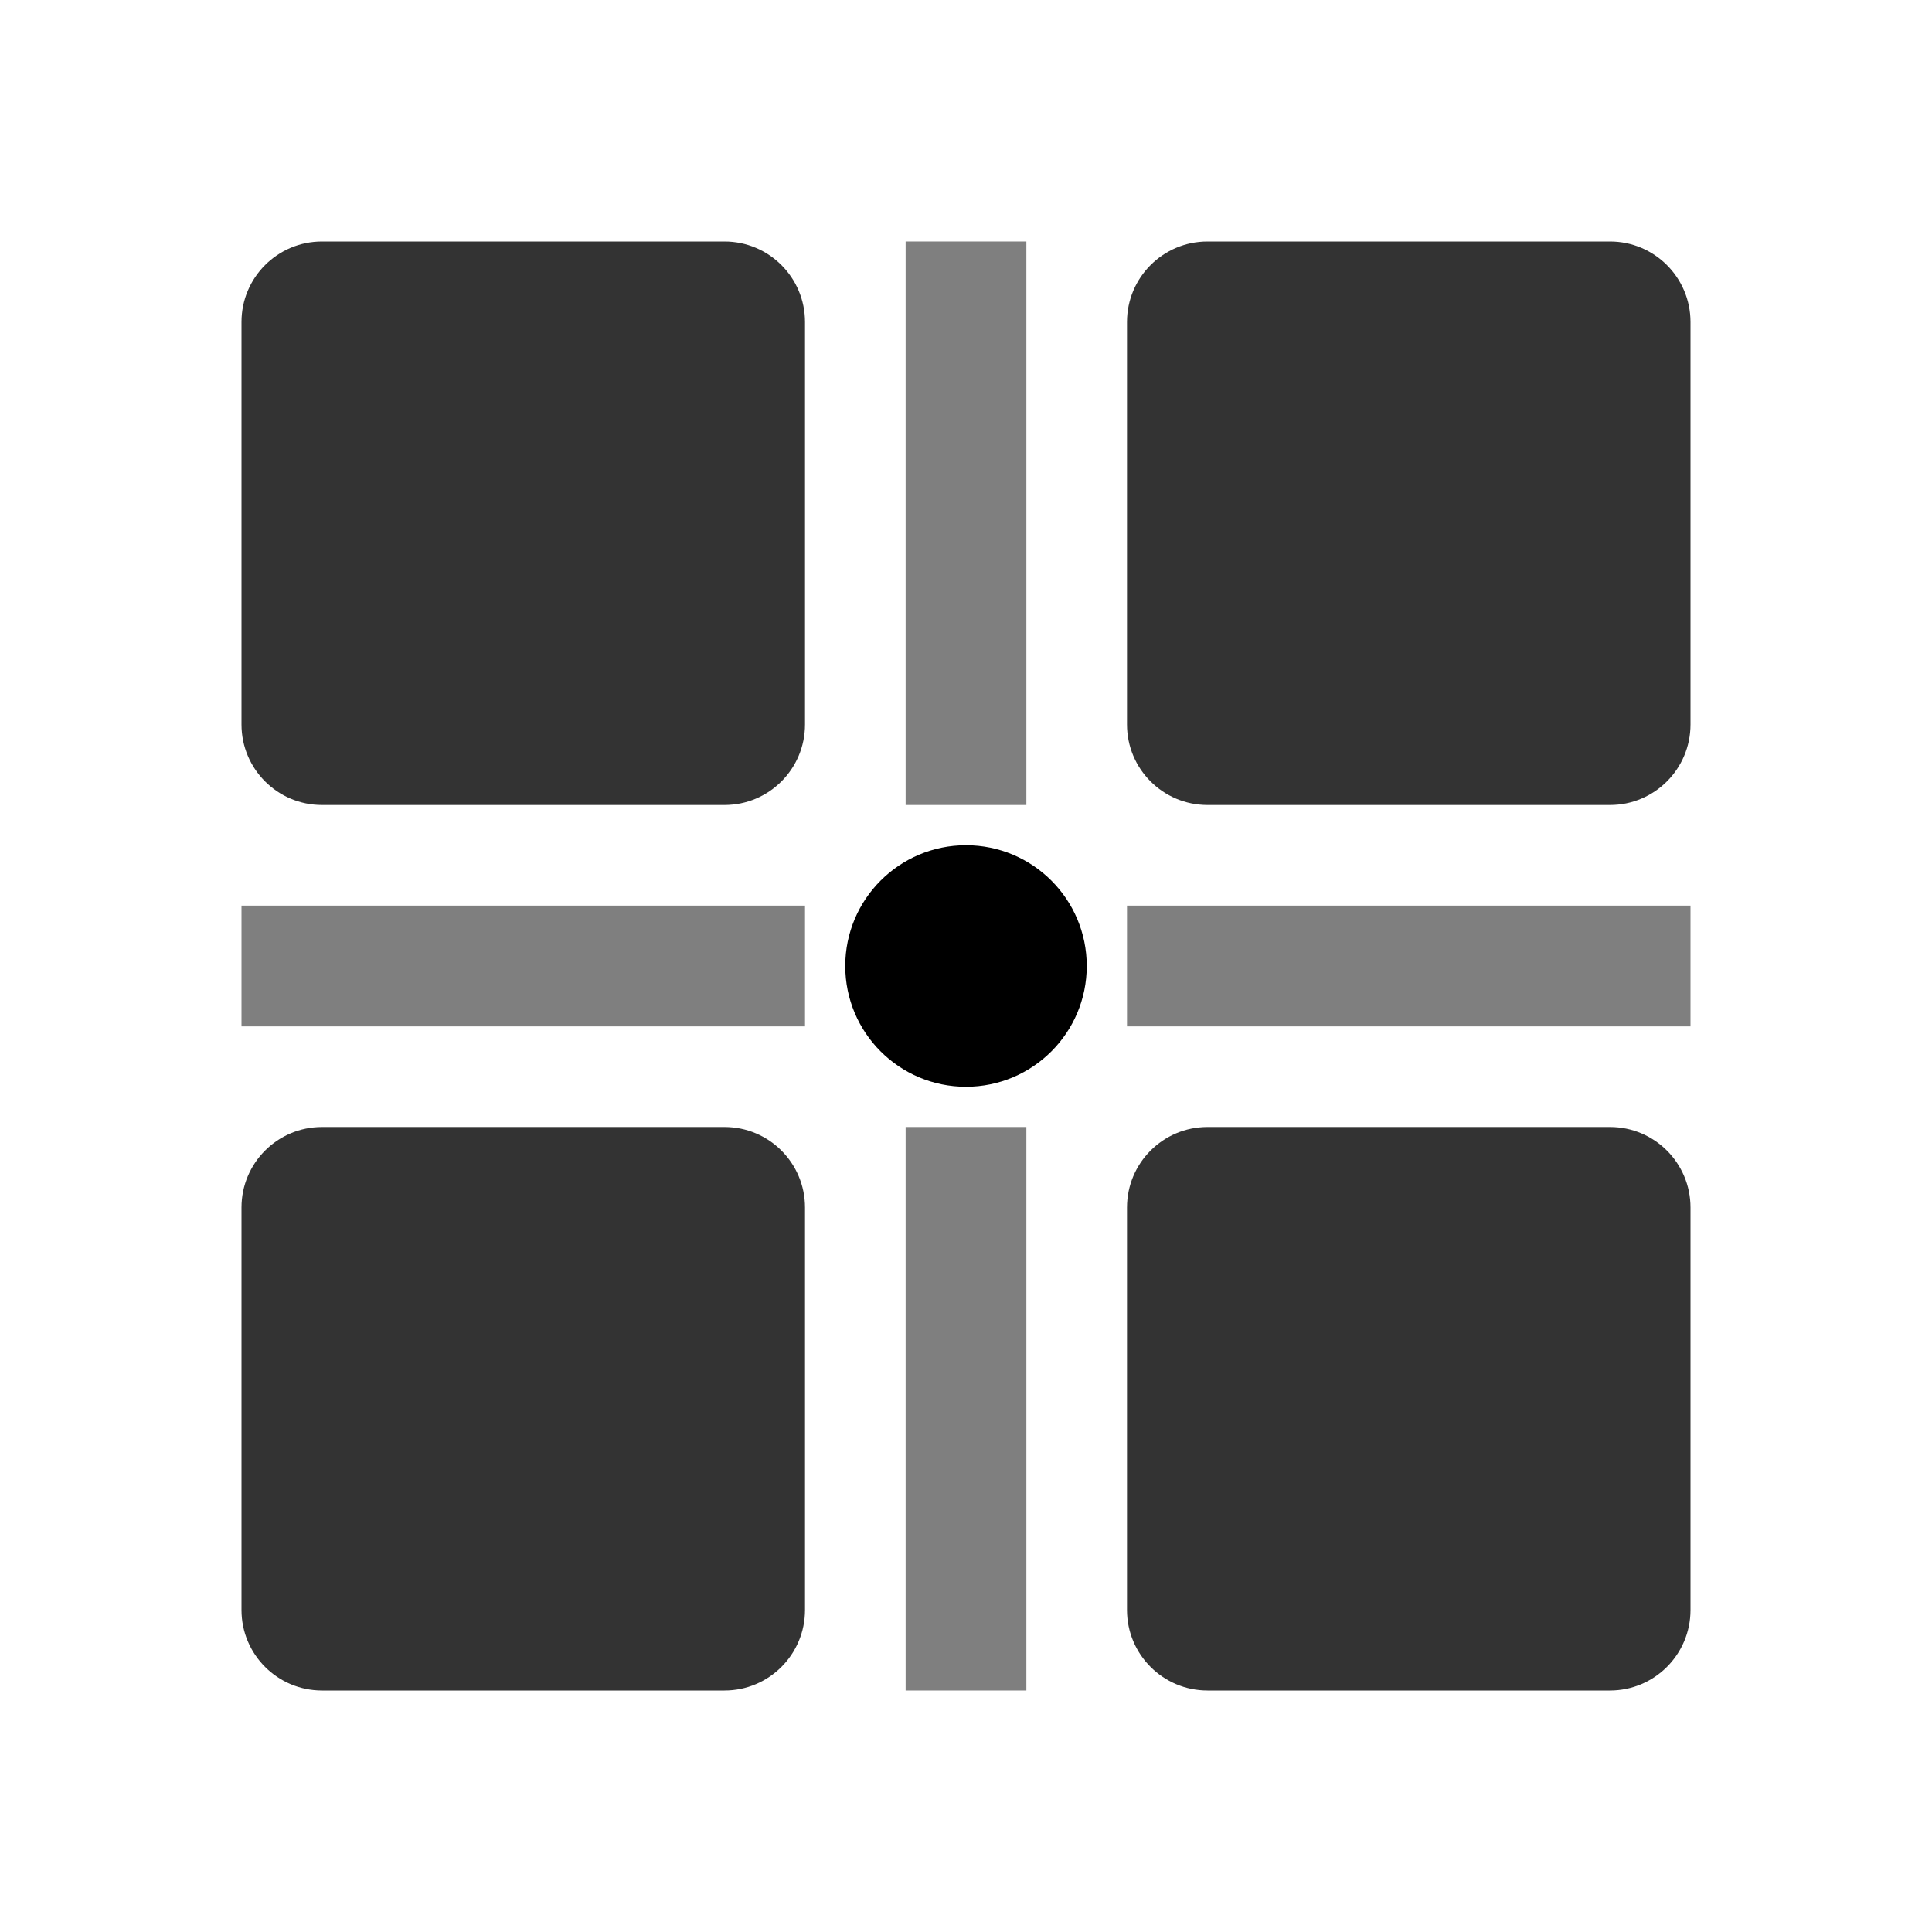
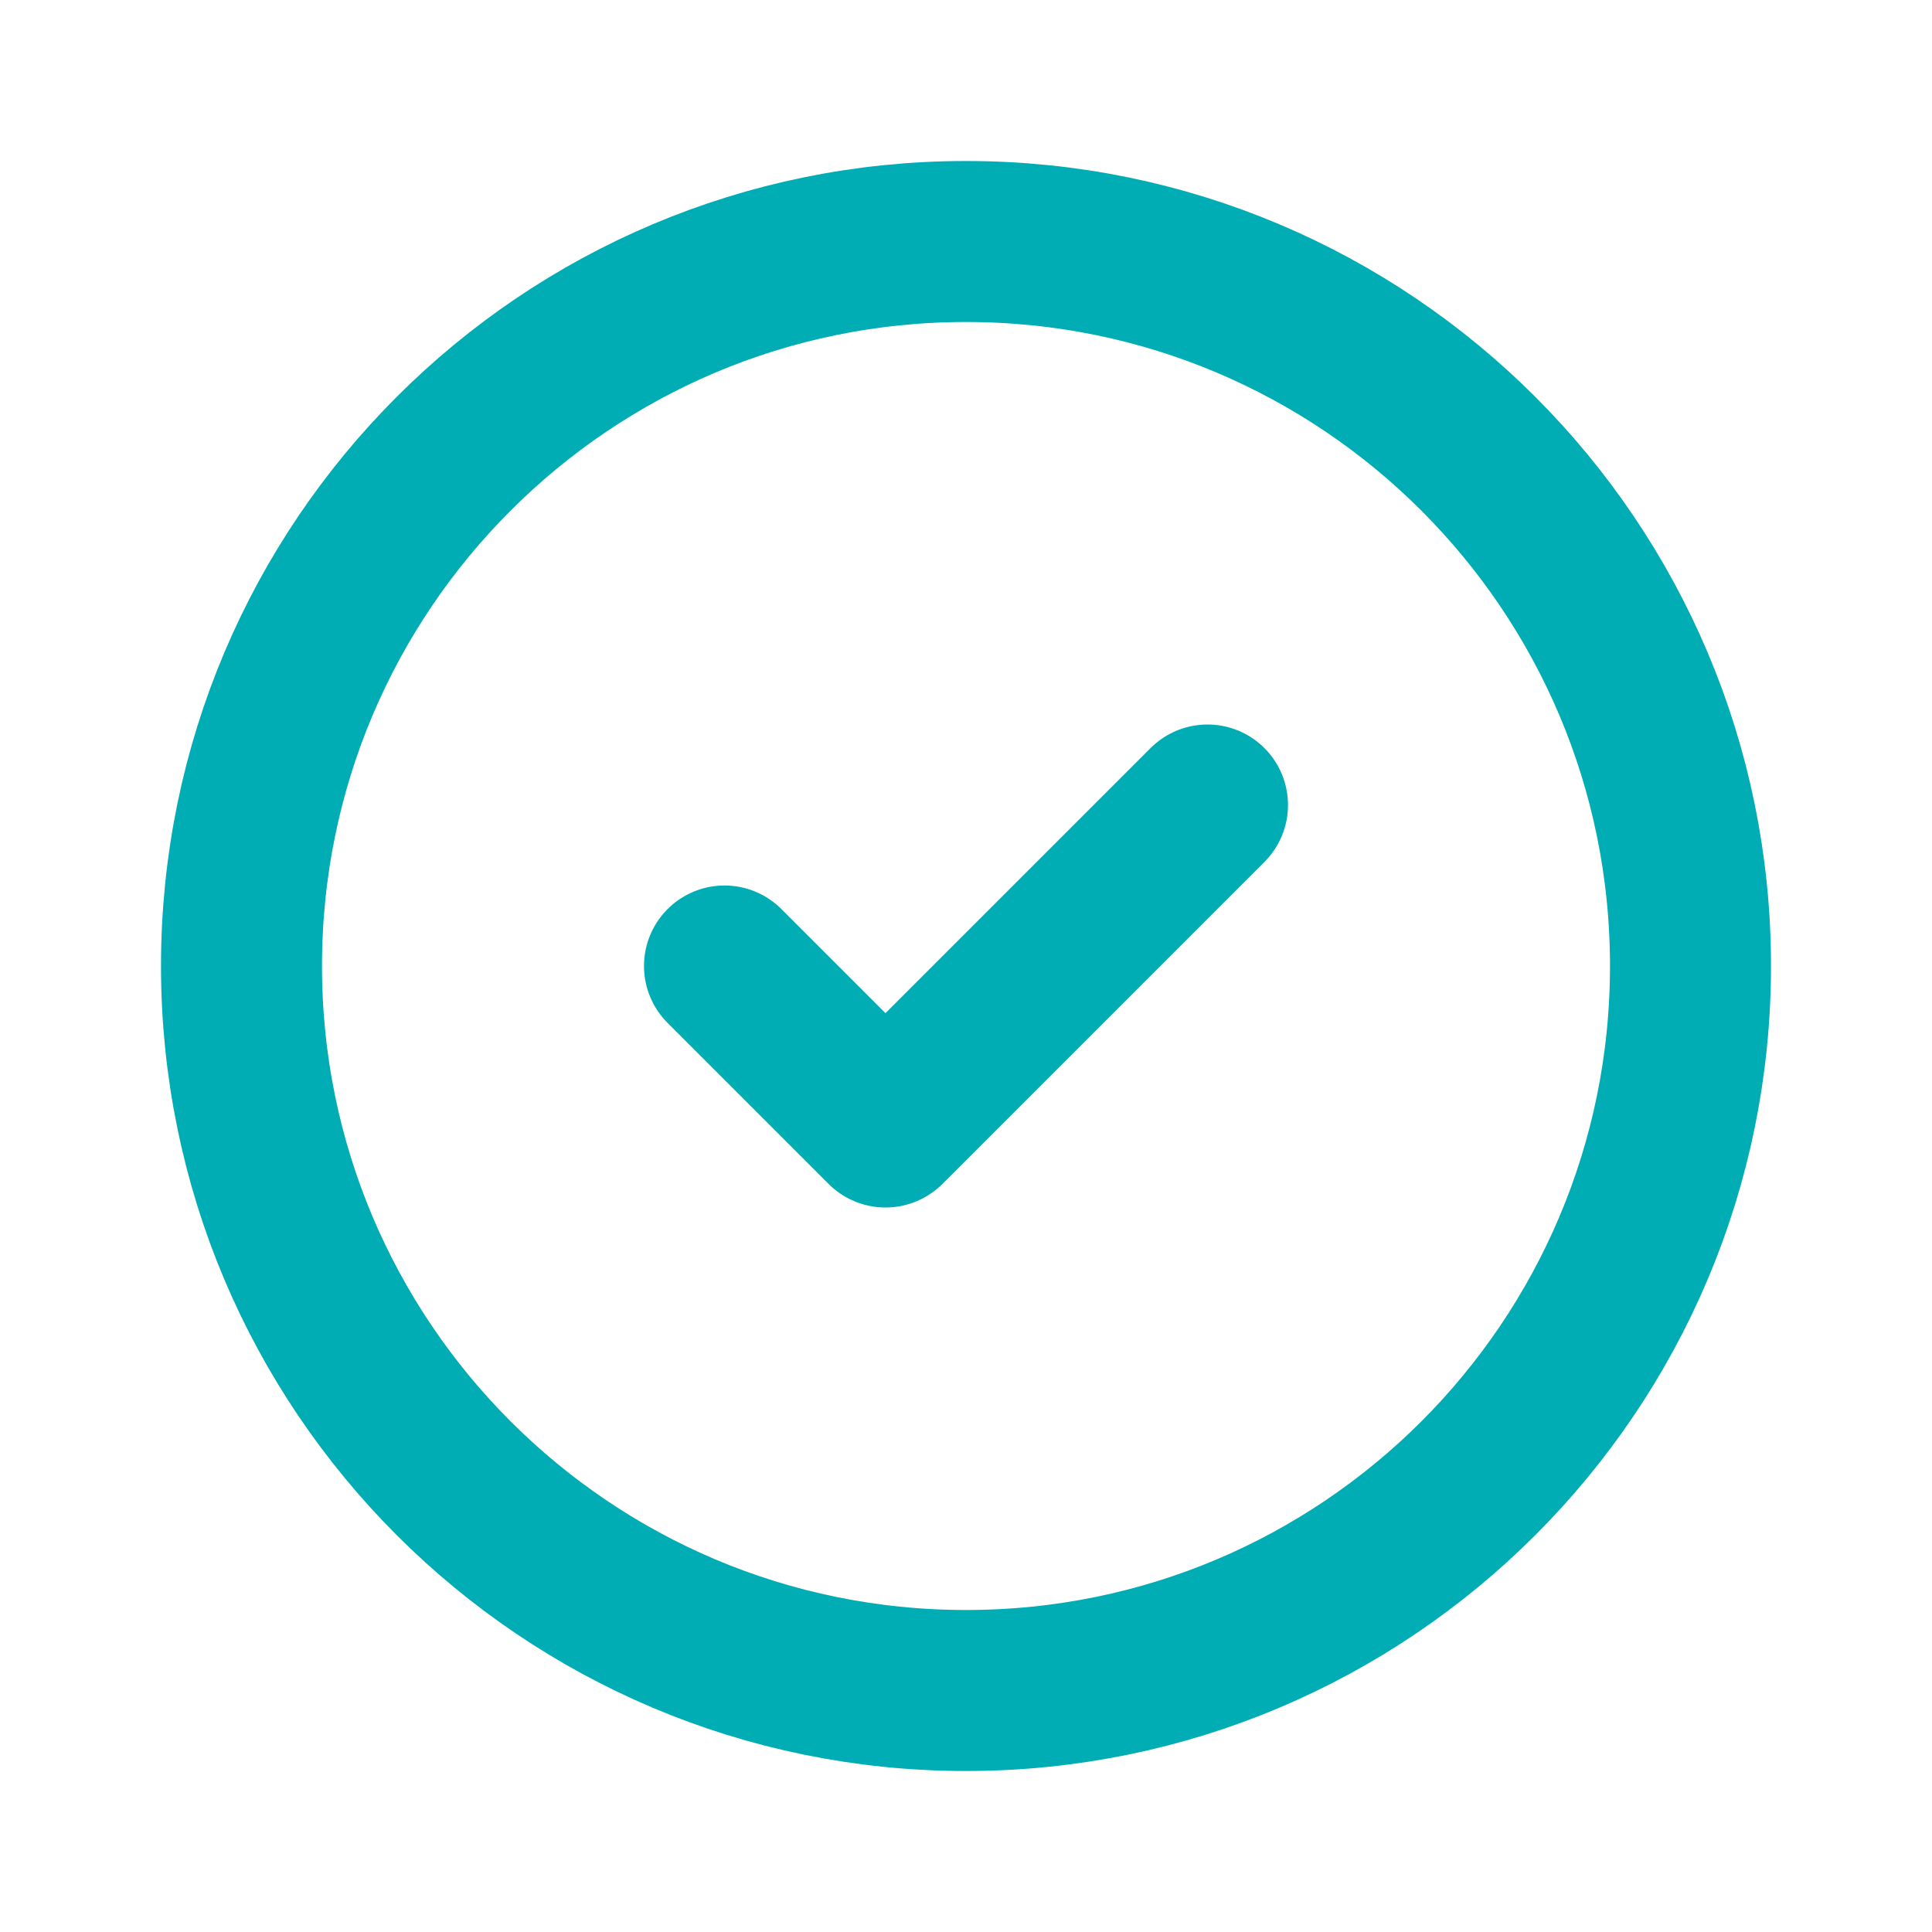
<svg xmlns="http://www.w3.org/2000/svg" viewBox="0 0 24 24" fill="none">
-   <rect x="3" y="3" width="7" height="7" rx="1" fill="currentColor" opacity="0.8" />
-   <rect x="14" y="3" width="7" height="7" rx="1" fill="currentColor" opacity="0.8" />
-   <rect x="3" y="14" width="7" height="7" rx="1" fill="currentColor" opacity="0.8" />
-   <rect x="14" y="14" width="7" height="7" rx="1" fill="currentColor" opacity="0.8" />
-   <circle cx="12" cy="12" r="1.5" fill="currentColor" />
-   <path d="M12 3V10M12 14V21M3 12H10M14 12H21" stroke="currentColor" stroke-width="1.5" opacity="0.5" />
+   <path d="M9 12l2 2 4-4m6 2a9 9 0 11-18 0 9 9 0 0118 0z" stroke="#00adb5" stroke-width="2" stroke-linecap="round" stroke-linejoin="round" fill="none" />
</svg>
